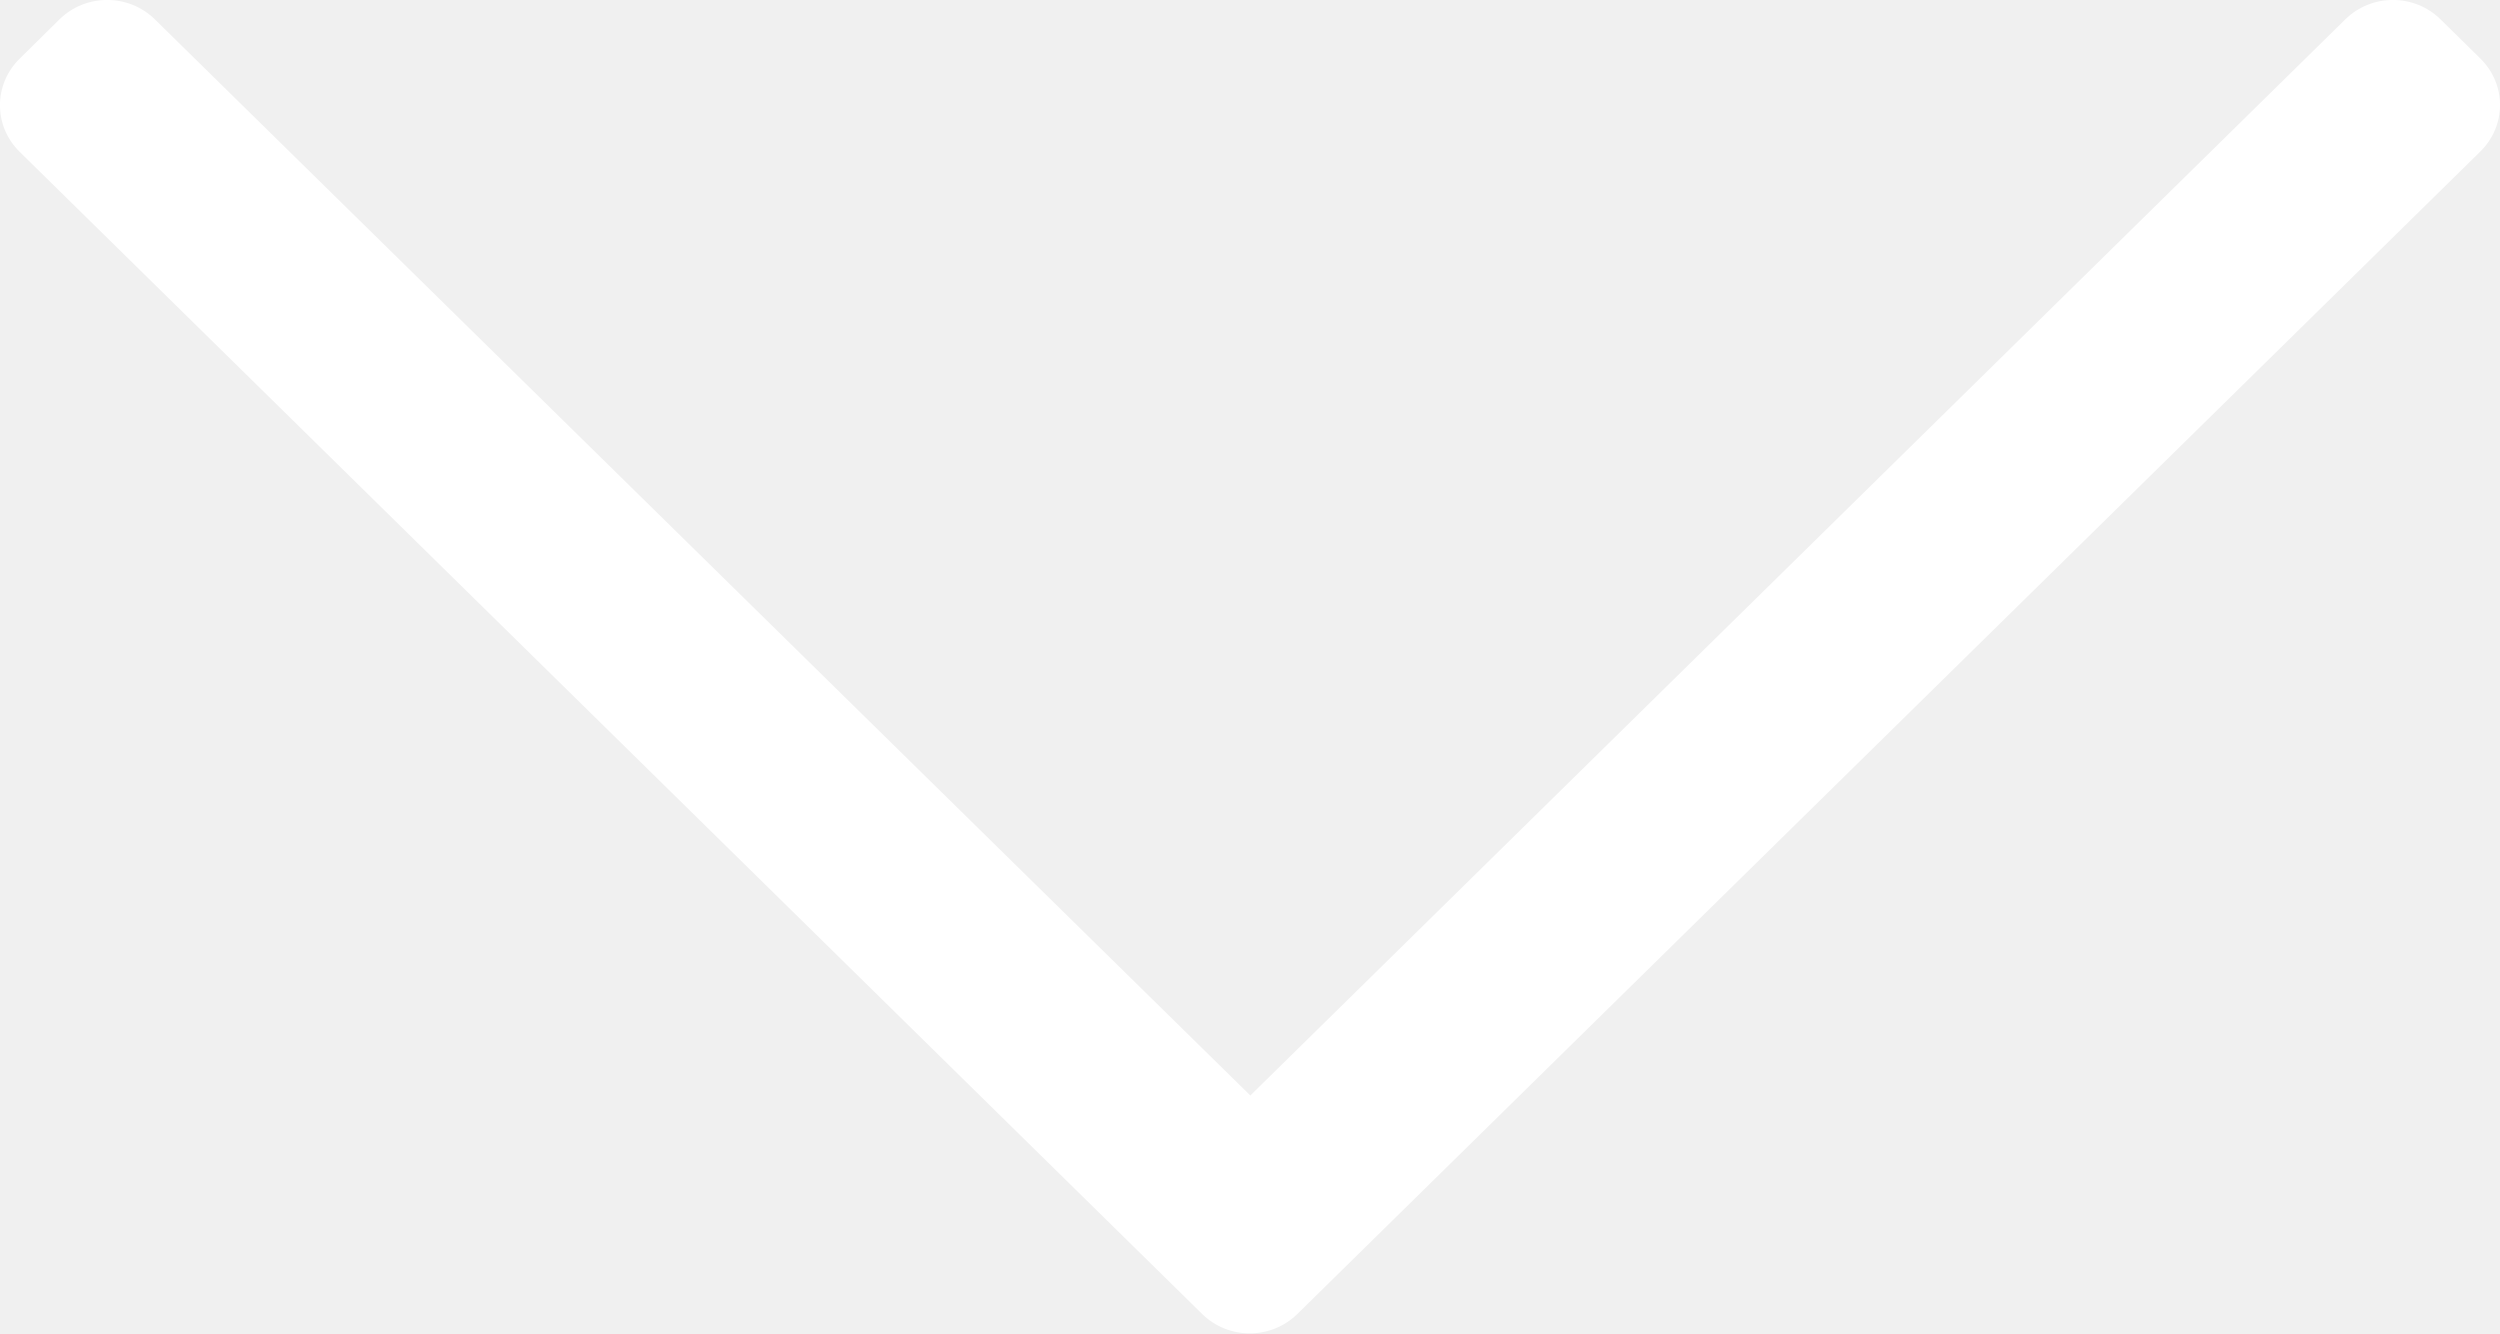
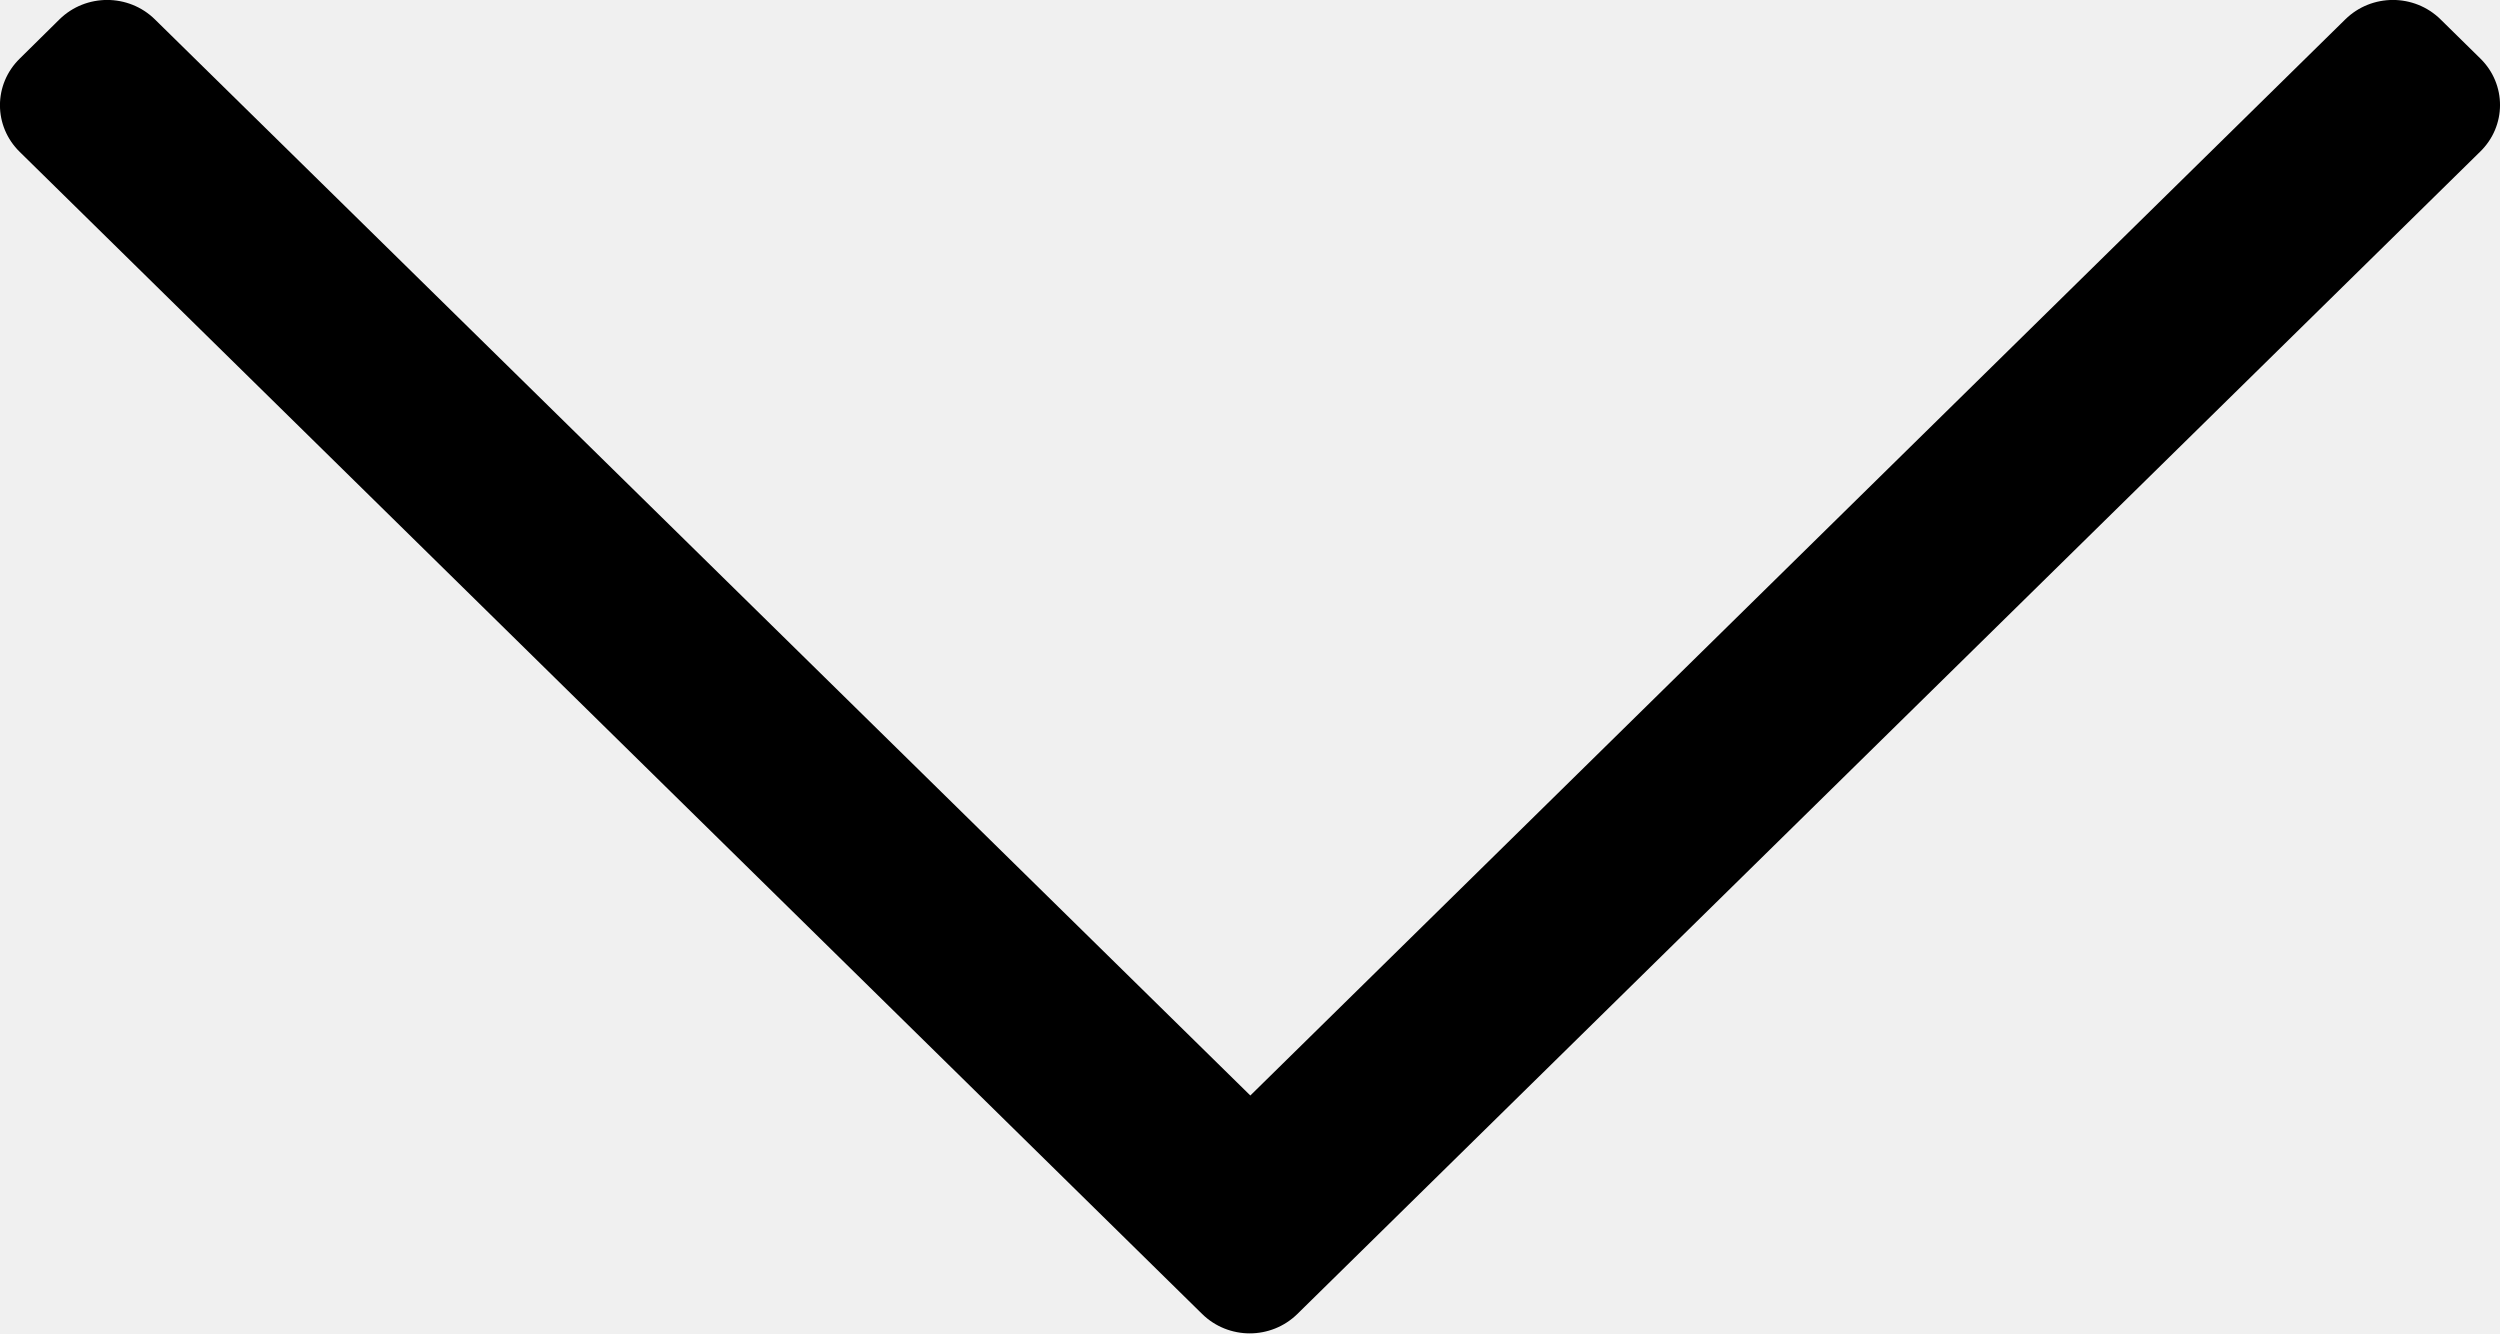
- <svg xmlns="http://www.w3.org/2000/svg" width="15" height="8" viewBox="0 0 15 8" fill="none">
-   <path d="M14.882 0.351L14.643 0.116C14.485 -0.039 14.23 -0.039 14.072 0.116L7.502 6.573L0.929 0.116C0.771 -0.039 0.515 -0.039 0.357 0.116L0.119 0.351C-0.04 0.506 -0.04 0.757 0.119 0.912L7.213 7.884C7.371 8.039 7.626 8.039 7.784 7.884L14.879 0.912C15.04 0.757 15.04 0.506 14.882 0.351Z" fill="white" />
+ <svg xmlns="http://www.w3.org/2000/svg" width="100%" height="100%" viewBox="0 0 15 8" fill="none">
+   <path d="M14.882 0.351L14.643 0.116C14.485 -0.039 14.23 -0.039 14.072 0.116L7.502 6.573L0.929 0.116C0.771 -0.039 0.515 -0.039 0.357 0.116L0.119 0.351C-0.04 0.506 -0.04 0.757 0.119 0.912L7.213 7.884C7.371 8.039 7.626 8.039 7.784 7.884L14.879 0.912C15.04 0.757 15.04 0.506 14.882 0.351Z" fill="currentColor" />
</svg>
